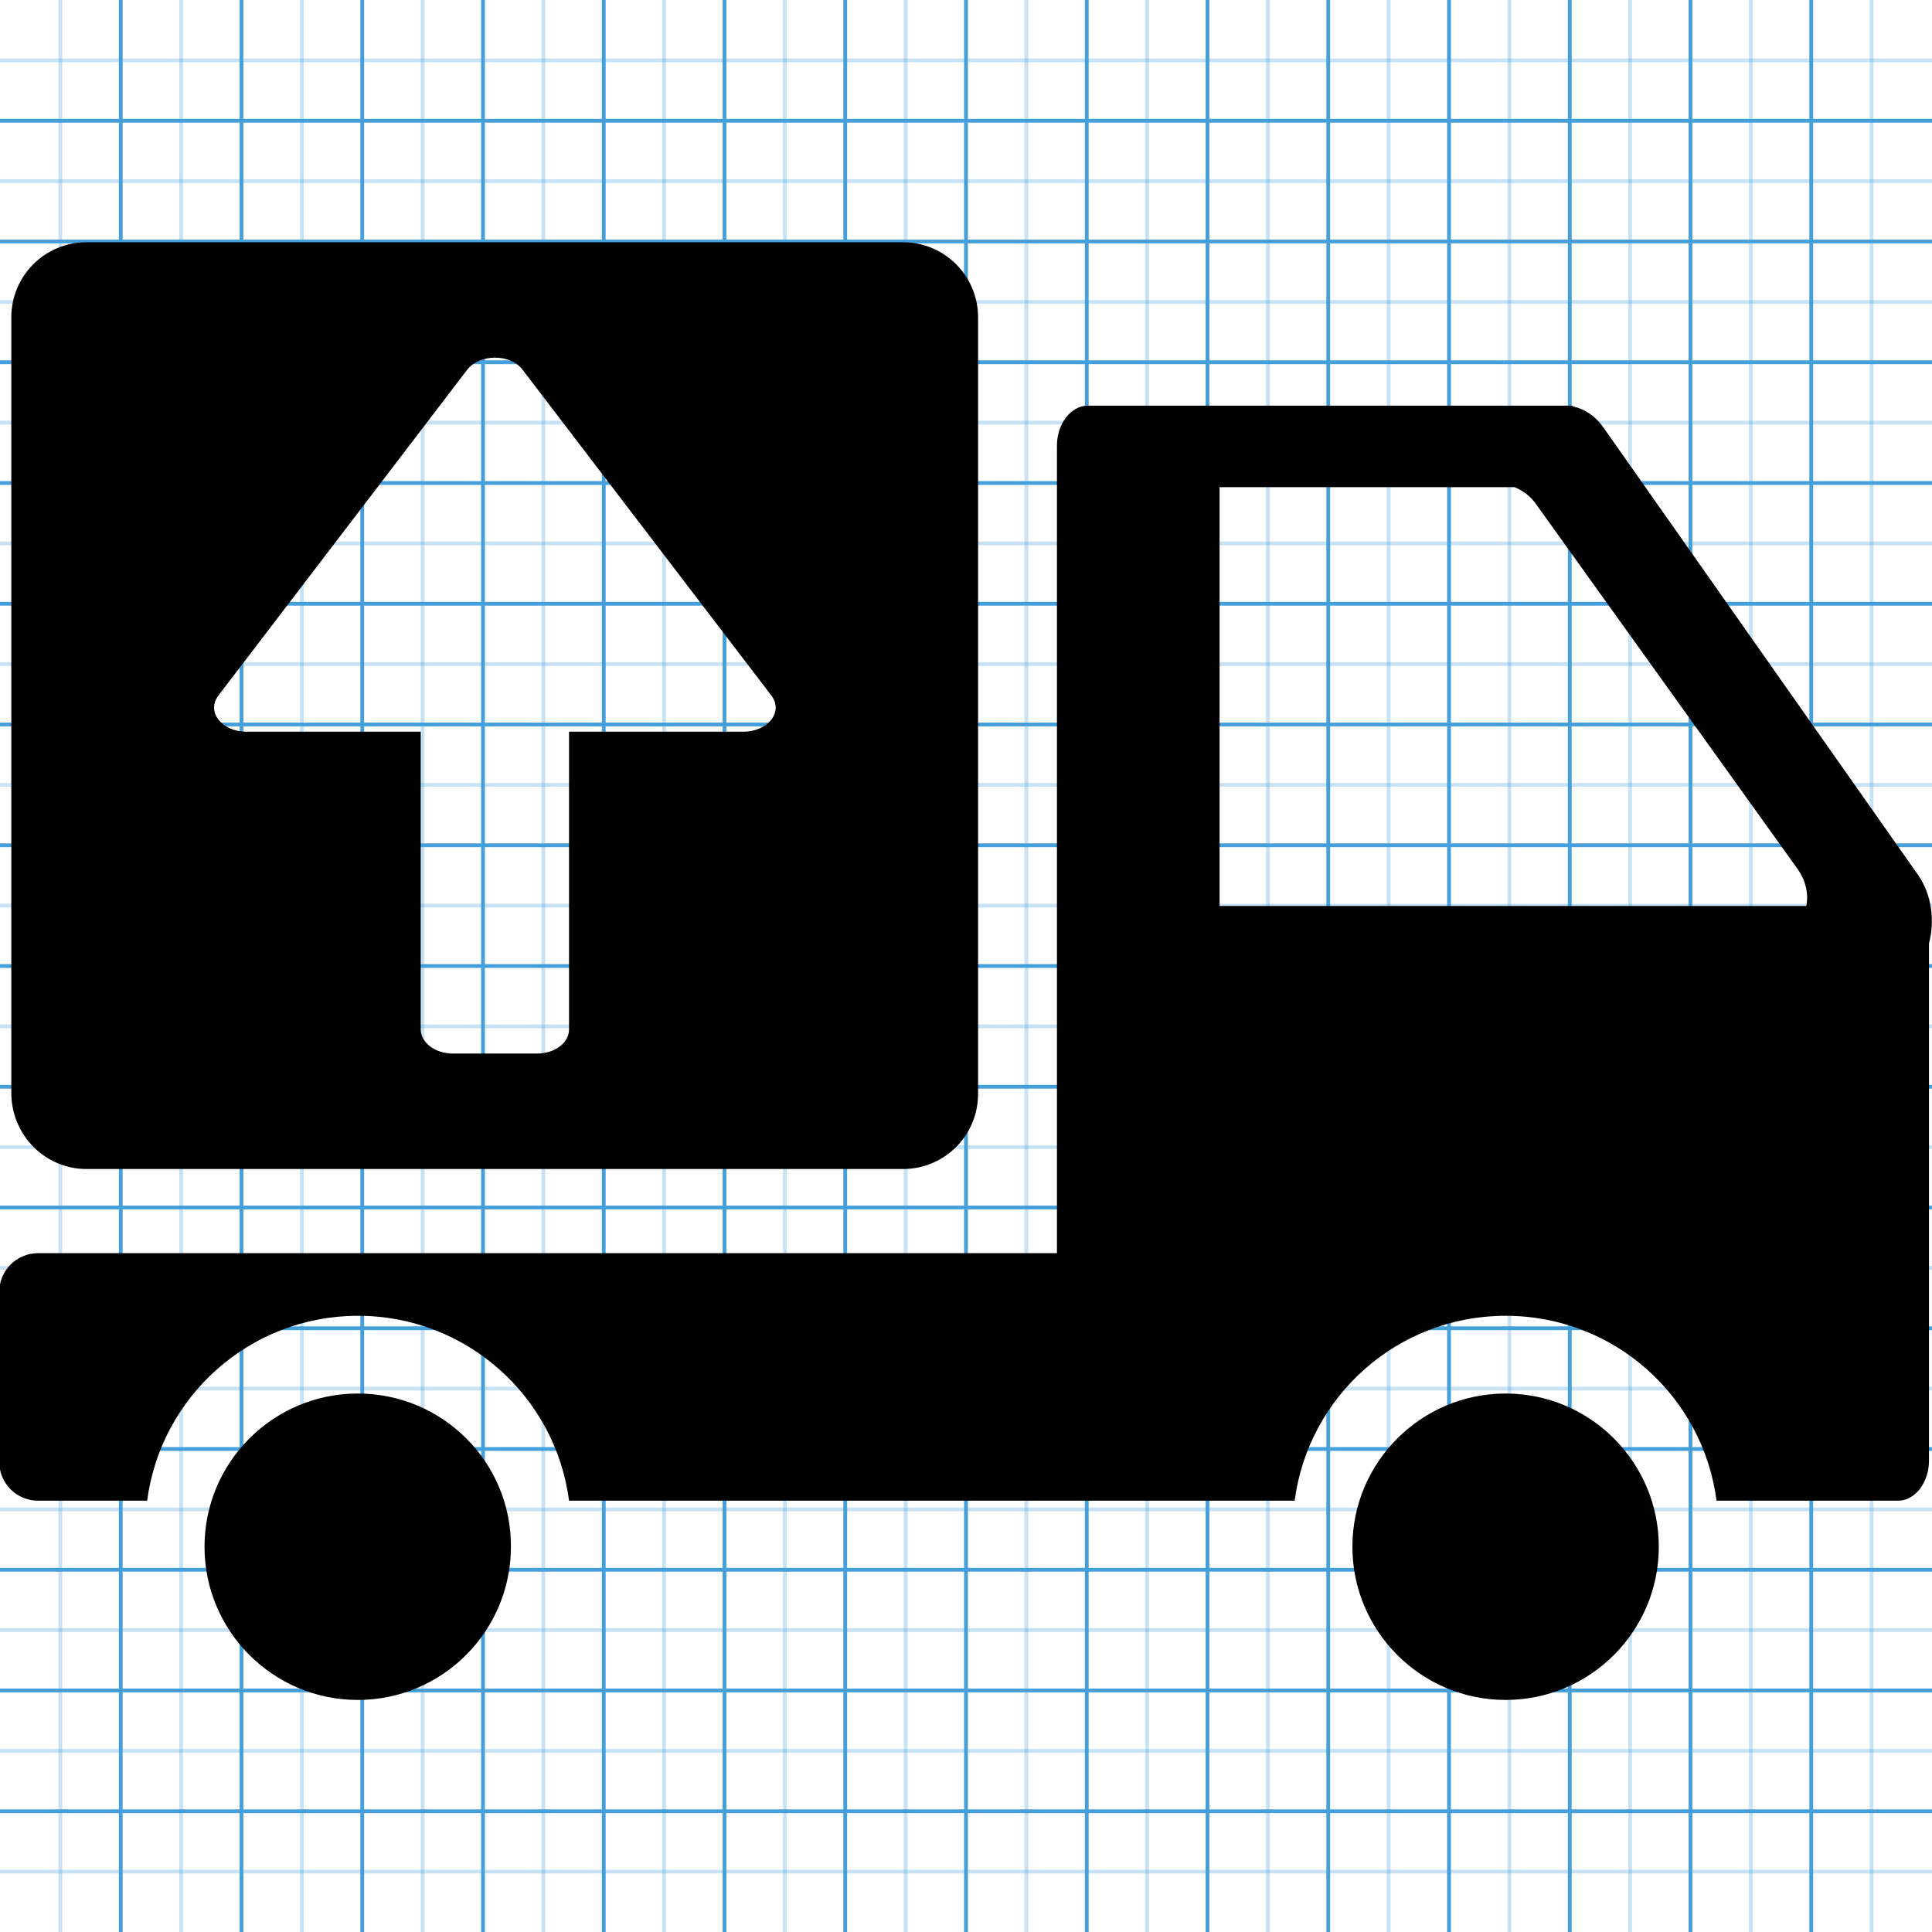
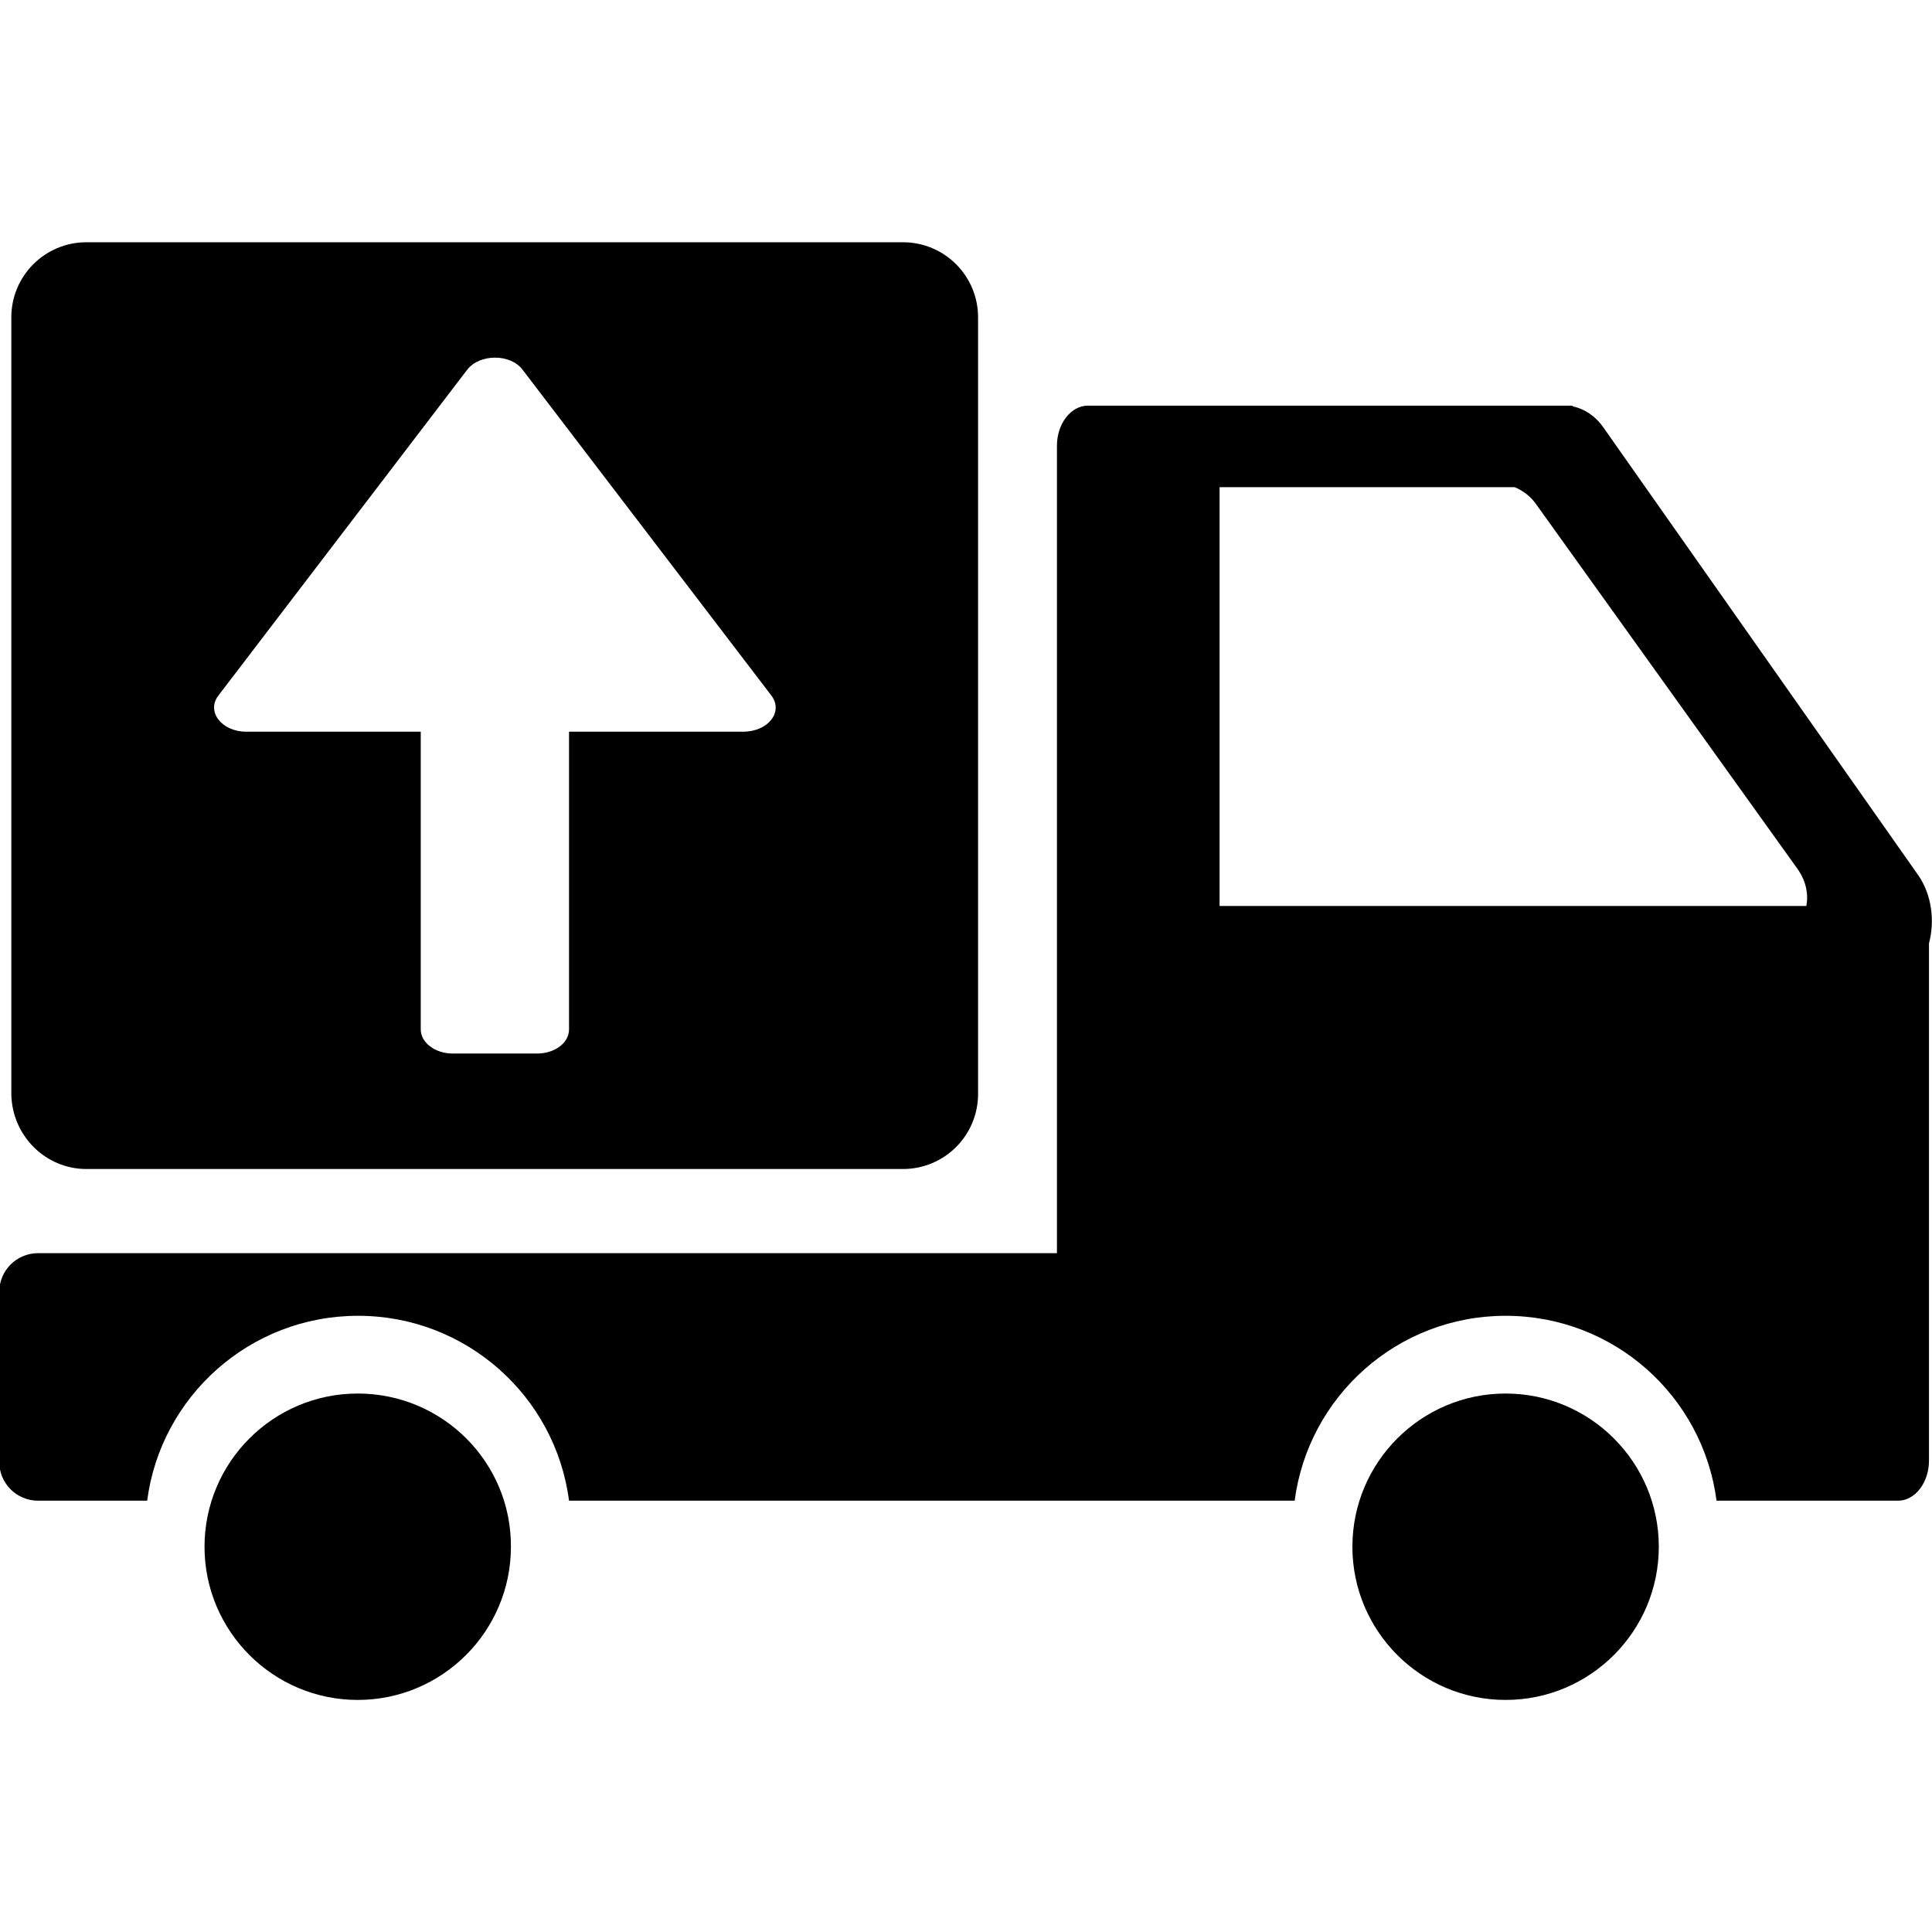
- <svg xmlns="http://www.w3.org/2000/svg" version="1.1" width="512" height="512" viewBox="0 0 512 512">
-   <g id="icomoon-ignore">
-     <line stroke-width="1" x1="16" y1="0" x2="16" y2="512" stroke="#449FDB" opacity="0.3" />
-     <line stroke-width="1" x1="32" y1="0" x2="32" y2="512" stroke="#449FDB" opacity="1" />
-     <line stroke-width="1" x1="48" y1="0" x2="48" y2="512" stroke="#449FDB" opacity="0.3" />
-     <line stroke-width="1" x1="64" y1="0" x2="64" y2="512" stroke="#449FDB" opacity="1" />
-     <line stroke-width="1" x1="80" y1="0" x2="80" y2="512" stroke="#449FDB" opacity="0.3" />
-     <line stroke-width="1" x1="96" y1="0" x2="96" y2="512" stroke="#449FDB" opacity="1" />
-     <line stroke-width="1" x1="112" y1="0" x2="112" y2="512" stroke="#449FDB" opacity="0.3" />
-     <line stroke-width="1" x1="128" y1="0" x2="128" y2="512" stroke="#449FDB" opacity="1" />
-     <line stroke-width="1" x1="144" y1="0" x2="144" y2="512" stroke="#449FDB" opacity="0.3" />
-     <line stroke-width="1" x1="160" y1="0" x2="160" y2="512" stroke="#449FDB" opacity="1" />
-     <line stroke-width="1" x1="176" y1="0" x2="176" y2="512" stroke="#449FDB" opacity="0.3" />
-     <line stroke-width="1" x1="192" y1="0" x2="192" y2="512" stroke="#449FDB" opacity="1" />
-     <line stroke-width="1" x1="208" y1="0" x2="208" y2="512" stroke="#449FDB" opacity="0.3" />
-     <line stroke-width="1" x1="224" y1="0" x2="224" y2="512" stroke="#449FDB" opacity="1" />
-     <line stroke-width="1" x1="240" y1="0" x2="240" y2="512" stroke="#449FDB" opacity="0.3" />
-     <line stroke-width="1" x1="256" y1="0" x2="256" y2="512" stroke="#449FDB" opacity="1" />
-     <line stroke-width="1" x1="272" y1="0" x2="272" y2="512" stroke="#449FDB" opacity="0.3" />
-     <line stroke-width="1" x1="288" y1="0" x2="288" y2="512" stroke="#449FDB" opacity="1" />
-     <line stroke-width="1" x1="304" y1="0" x2="304" y2="512" stroke="#449FDB" opacity="0.3" />
-     <line stroke-width="1" x1="320" y1="0" x2="320" y2="512" stroke="#449FDB" opacity="1" />
-     <line stroke-width="1" x1="336" y1="0" x2="336" y2="512" stroke="#449FDB" opacity="0.3" />
-     <line stroke-width="1" x1="352" y1="0" x2="352" y2="512" stroke="#449FDB" opacity="1" />
-     <line stroke-width="1" x1="368" y1="0" x2="368" y2="512" stroke="#449FDB" opacity="0.3" />
-     <line stroke-width="1" x1="384" y1="0" x2="384" y2="512" stroke="#449FDB" opacity="1" />
-     <line stroke-width="1" x1="400" y1="0" x2="400" y2="512" stroke="#449FDB" opacity="0.3" />
-     <line stroke-width="1" x1="416" y1="0" x2="416" y2="512" stroke="#449FDB" opacity="1" />
-     <line stroke-width="1" x1="432" y1="0" x2="432" y2="512" stroke="#449FDB" opacity="0.3" />
-     <line stroke-width="1" x1="448" y1="0" x2="448" y2="512" stroke="#449FDB" opacity="1" />
-     <line stroke-width="1" x1="464" y1="0" x2="464" y2="512" stroke="#449FDB" opacity="0.3" />
-     <line stroke-width="1" x1="480" y1="0" x2="480" y2="512" stroke="#449FDB" opacity="1" />
-     <line stroke-width="1" x1="496" y1="0" x2="496" y2="512" stroke="#449FDB" opacity="0.3" />
-     <line stroke-width="1" x1="0" y1="16" x2="512" y2="16" stroke="#449FDB" opacity="0.3" />
-     <line stroke-width="1" x1="0" y1="32" x2="512" y2="32" stroke="#449FDB" opacity="1" />
-     <line stroke-width="1" x1="0" y1="48" x2="512" y2="48" stroke="#449FDB" opacity="0.3" />
-     <line stroke-width="1" x1="0" y1="64" x2="512" y2="64" stroke="#449FDB" opacity="1" />
-     <line stroke-width="1" x1="0" y1="80" x2="512" y2="80" stroke="#449FDB" opacity="0.3" />
-     <line stroke-width="1" x1="0" y1="96" x2="512" y2="96" stroke="#449FDB" opacity="1" />
-     <line stroke-width="1" x1="0" y1="112" x2="512" y2="112" stroke="#449FDB" opacity="0.3" />
-     <line stroke-width="1" x1="0" y1="128" x2="512" y2="128" stroke="#449FDB" opacity="1" />
-     <line stroke-width="1" x1="0" y1="144" x2="512" y2="144" stroke="#449FDB" opacity="0.3" />
-     <line stroke-width="1" x1="0" y1="160" x2="512" y2="160" stroke="#449FDB" opacity="1" />
-     <line stroke-width="1" x1="0" y1="176" x2="512" y2="176" stroke="#449FDB" opacity="0.3" />
-     <line stroke-width="1" x1="0" y1="192" x2="512" y2="192" stroke="#449FDB" opacity="1" />
-     <line stroke-width="1" x1="0" y1="208" x2="512" y2="208" stroke="#449FDB" opacity="0.3" />
-     <line stroke-width="1" x1="0" y1="224" x2="512" y2="224" stroke="#449FDB" opacity="1" />
-     <line stroke-width="1" x1="0" y1="240" x2="512" y2="240" stroke="#449FDB" opacity="0.3" />
-     <line stroke-width="1" x1="0" y1="256" x2="512" y2="256" stroke="#449FDB" opacity="1" />
-     <line stroke-width="1" x1="0" y1="272" x2="512" y2="272" stroke="#449FDB" opacity="0.3" />
-     <line stroke-width="1" x1="0" y1="288" x2="512" y2="288" stroke="#449FDB" opacity="1" />
-     <line stroke-width="1" x1="0" y1="304" x2="512" y2="304" stroke="#449FDB" opacity="0.3" />
-     <line stroke-width="1" x1="0" y1="320" x2="512" y2="320" stroke="#449FDB" opacity="1" />
-     <line stroke-width="1" x1="0" y1="336" x2="512" y2="336" stroke="#449FDB" opacity="0.3" />
-     <line stroke-width="1" x1="0" y1="352" x2="512" y2="352" stroke="#449FDB" opacity="1" />
-     <line stroke-width="1" x1="0" y1="368" x2="512" y2="368" stroke="#449FDB" opacity="0.3" />
-     <line stroke-width="1" x1="0" y1="384" x2="512" y2="384" stroke="#449FDB" opacity="1" />
-     <line stroke-width="1" x1="0" y1="400" x2="512" y2="400" stroke="#449FDB" opacity="0.3" />
-     <line stroke-width="1" x1="0" y1="416" x2="512" y2="416" stroke="#449FDB" opacity="1" />
-     <line stroke-width="1" x1="0" y1="432" x2="512" y2="432" stroke="#449FDB" opacity="0.3" />
-     <line stroke-width="1" x1="0" y1="448" x2="512" y2="448" stroke="#449FDB" opacity="1" />
-     <line stroke-width="1" x1="0" y1="464" x2="512" y2="464" stroke="#449FDB" opacity="0.3" />
-     <line stroke-width="1" x1="0" y1="480" x2="512" y2="480" stroke="#449FDB" opacity="1" />
-     <line stroke-width="1" x1="0" y1="496" x2="512" y2="496" stroke="#449FDB" opacity="0.3" />
-   </g>
-   <path d="M22.9 309.8h216.4c11 0 19.9-8.9 19.9-19.9v-205.8c0-11-8.9-19.9-19.9-19.9h-216.4c-11 0-19.9 8.9-19.9 19.9v205.7c0.1 11.1 9 20 19.9 20zM57.9 184.3l65.9-86.3c3.3-4.3 11.5-4.3 14.7 0l65.9 86.3c3.3 4.3-0.8 9.6-7.4 9.6h-46.2v78.9c0 3.6-3.8 6.4-8.5 6.4h-22.3c-4.7 0-8.5-2.9-8.5-6.4v-78.9h-46.3c-6.5 0-10.6-5.4-7.3-9.6z" />
-   <path d="M399 369.3c-22.4 0-40.6 18.2-40.6 40.6s18.2 40.6 40.6 40.6c22.4 0 40.6-18.2 40.6-40.6s-18.2-40.6-40.6-40.6z" />
-   <path d="M94.8 369.3c-22.4 0-40.6 18.2-40.6 40.6s18.2 40.6 40.6 40.6c22.4 0 40.6-18.2 40.6-40.6 0.1-22.4-18.1-40.6-40.6-40.6z" />
-   <path d="M508.4 232l-83.4-118.6c-2.2-3.2-5.2-5.1-8.2-5.7l-0.1-0.2h-1.2c-0.5 0-0.9 0-1.4 0h-125.8c-4.5 0-8.2 4.8-8.2 10.6v214h-270c-5.7 0-10.3 4.6-10.3 10.3v45c0 5.7 4.6 10.3 10.3 10.3h28.9c3.6-27.6 27.2-49 55.9-49 28.6 0 52.3 21.3 55.9 49h192.3c3.6-27.6 27.2-49 55.9-49s52.3 21.3 55.9 49h48.1c4.5 0 8.2-4.8 8.2-10.6v-137.1c1.6-6 0.7-12.9-2.8-18zM478.7 240.1h-155.5v-111h78.2c2.1 0.9 4.1 2.3 5.6 4.4l69.6 97.1c2 3 2.7 6.3 2.1 9.5z" />
+ <svg xmlns="http://www.w3.org/2000/svg" version="1.1" id="Layer_1" x="0px" y="0px" viewBox="0 0 512 512" style="enable-background:new 0 0 512 512;" xml:space="preserve">
+   <path d="M22.9,309.8h216.4c11,0,19.9-8.9,19.9-19.9V84.1c0-11-8.9-19.9-19.9-19.9H22.9C11.9,64.2,3,73.1,3,84.1v205.7  C3.1,300.9,12,309.8,22.9,309.8z M57.9,184.3L123.8,98c3.3-4.3,11.5-4.3,14.7,0l65.9,86.3c3.3,4.3-0.8,9.6-7.4,9.6h-46.2v78.9  c0,3.6-3.8,6.4-8.5,6.4H120c-4.7,0-8.5-2.9-8.5-6.4v-78.9H65.2C58.7,193.9,54.6,188.5,57.9,184.3L57.9,184.3z" />
+   <path d="M399,369.3c-22.4,0-40.6,18.2-40.6,40.6s18.2,40.6,40.6,40.6s40.6-18.2,40.6-40.6S421.4,369.3,399,369.3z" />
+   <path d="M94.8,369.3c-22.4,0-40.6,18.2-40.6,40.6s18.2,40.6,40.6,40.6s40.6-18.2,40.6-40.6C135.5,387.5,117.3,369.3,94.8,369.3z" />
+   <path d="M508.4,232L425,113.4c-2.2-3.2-5.2-5.1-8.2-5.7l-0.1-0.2h-1.2c-0.5,0-0.9,0-1.4,0H288.3c-4.5,0-8.2,4.8-8.2,10.6v214h-270  c-5.7,0-10.3,4.6-10.3,10.3v45c0,5.7,4.6,10.3,10.3,10.3H39c3.6-27.6,27.2-49,55.9-49c28.6,0,52.3,21.3,55.9,49h192.3  c3.6-27.6,27.2-49,55.9-49s52.3,21.3,55.9,49H503c4.5,0,8.2-4.8,8.2-10.6V250C512.8,244,511.9,237.1,508.4,232L508.4,232z   M478.7,240.1H323.2v-111h78.2c2.1,0.9,4.1,2.3,5.6,4.4l69.6,97.1C478.6,233.6,479.3,236.9,478.7,240.1L478.7,240.1z" />
</svg>
